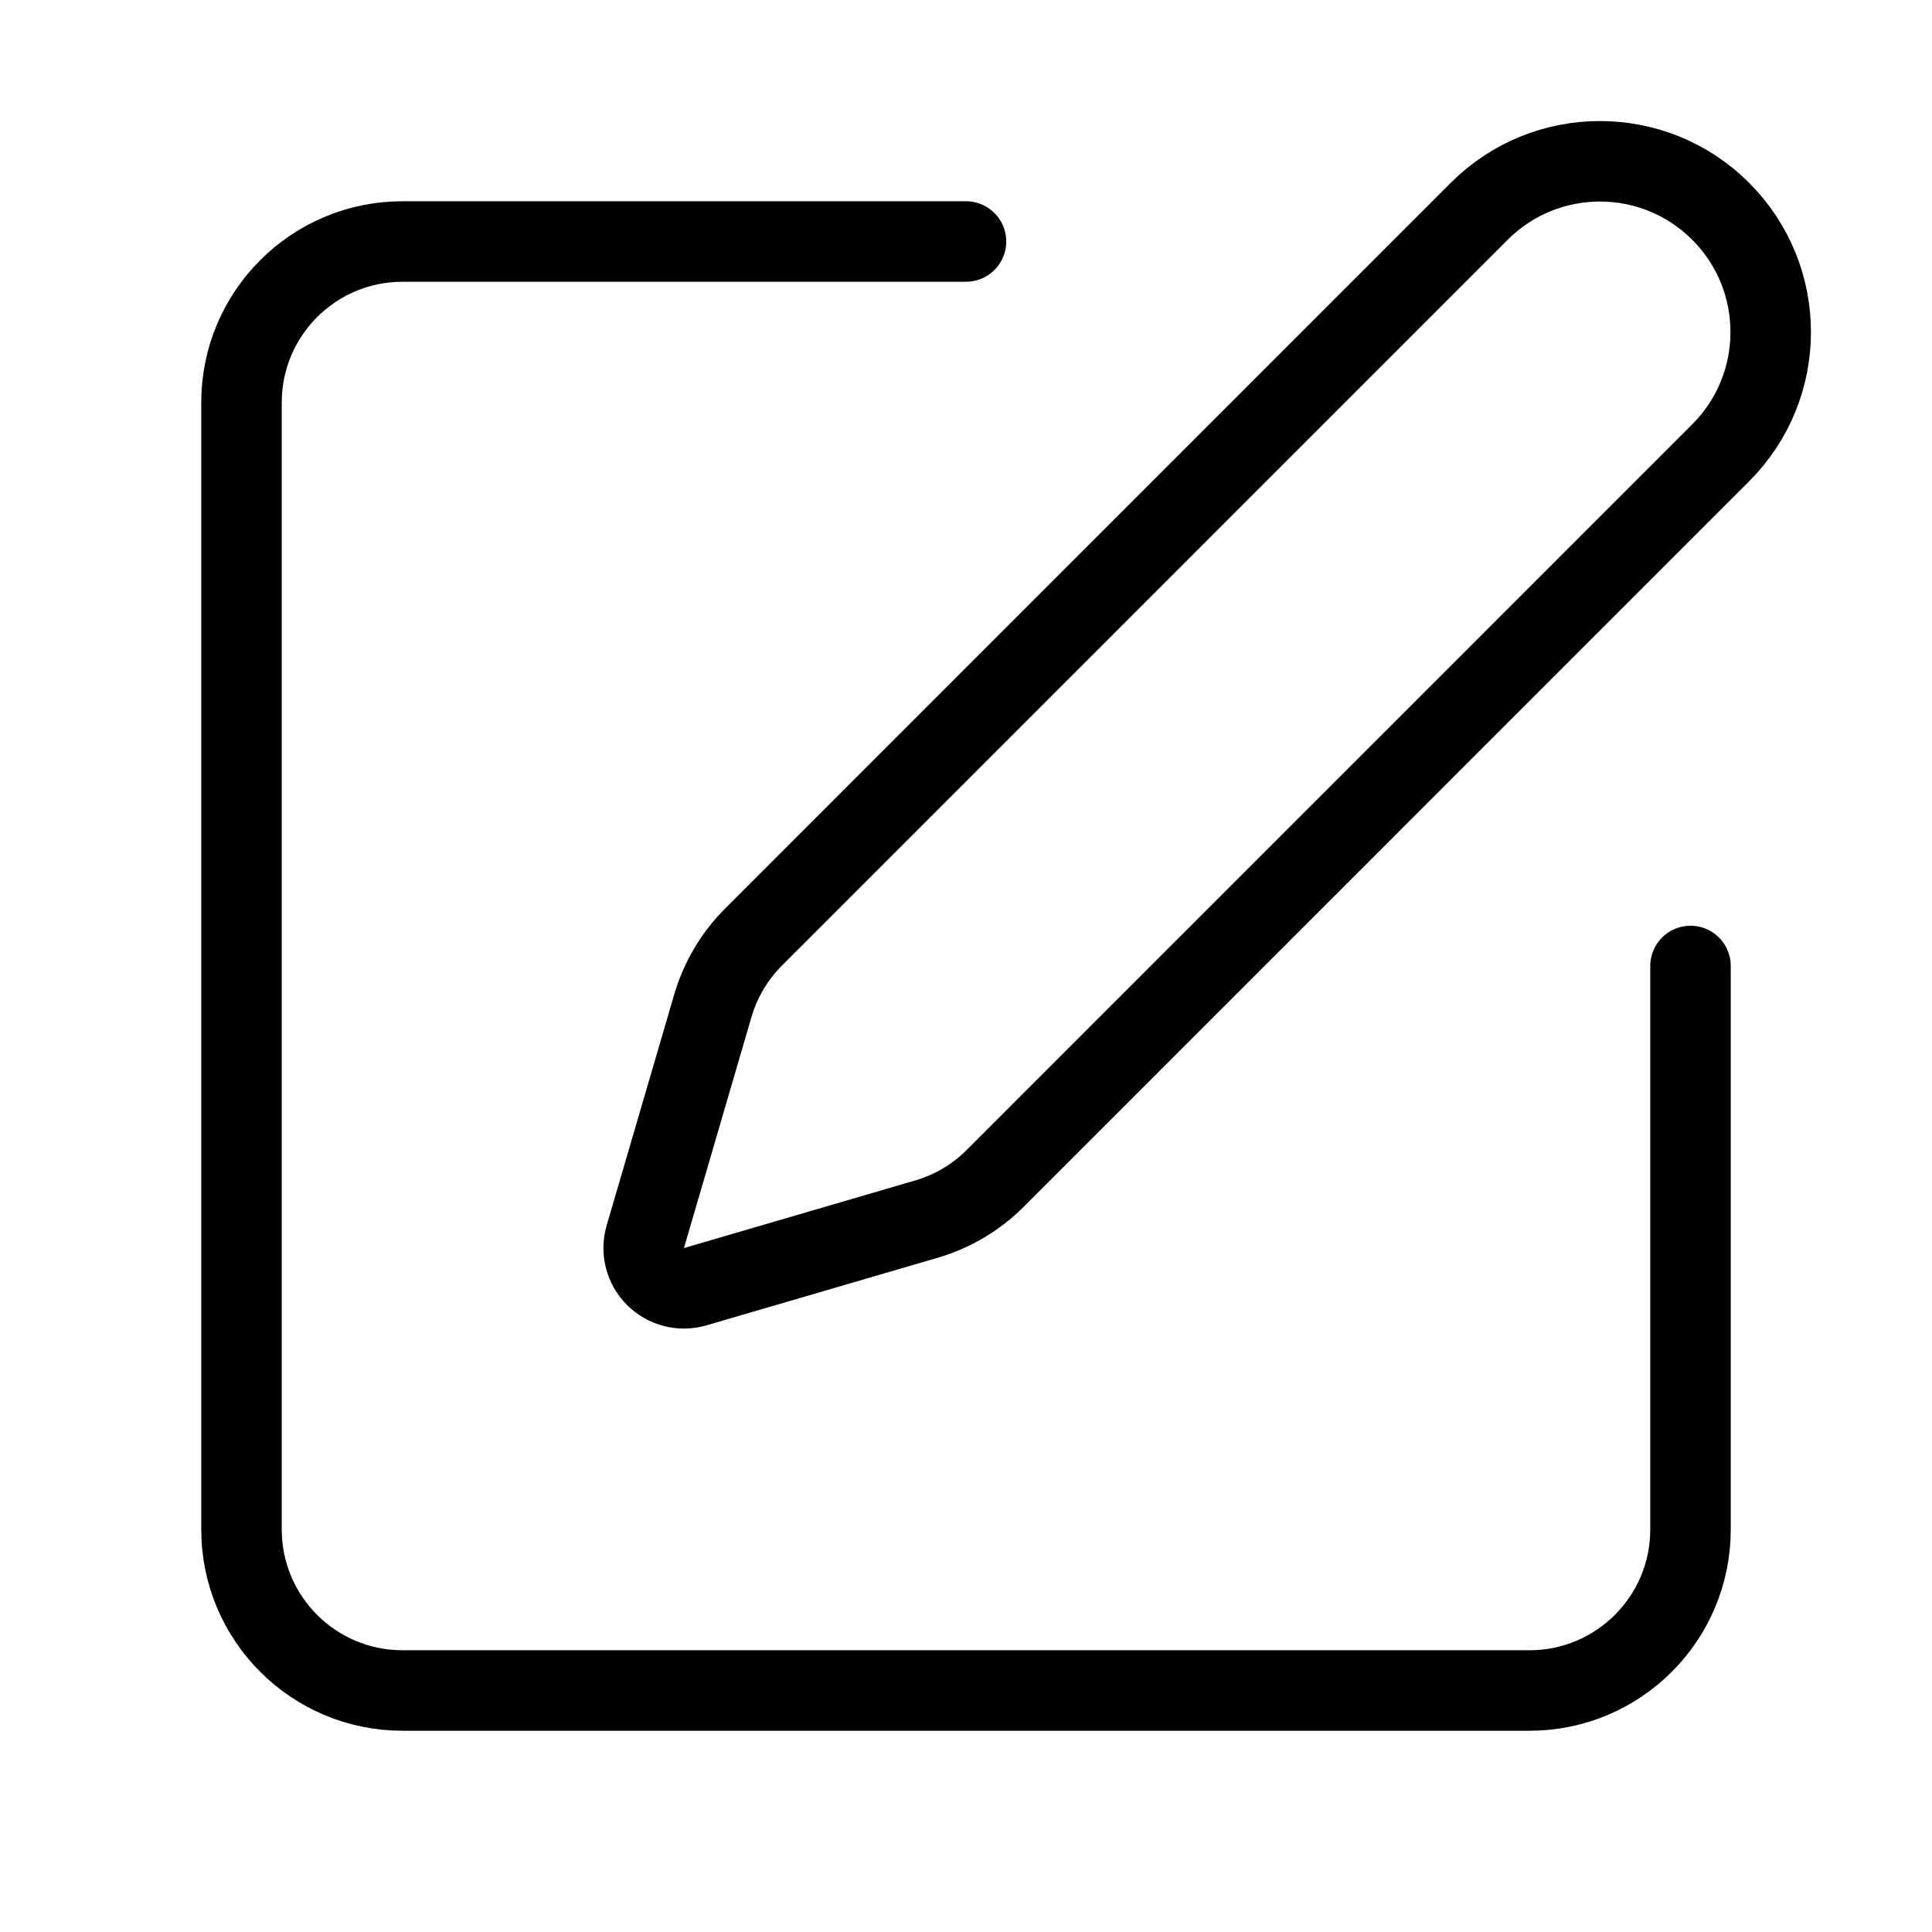
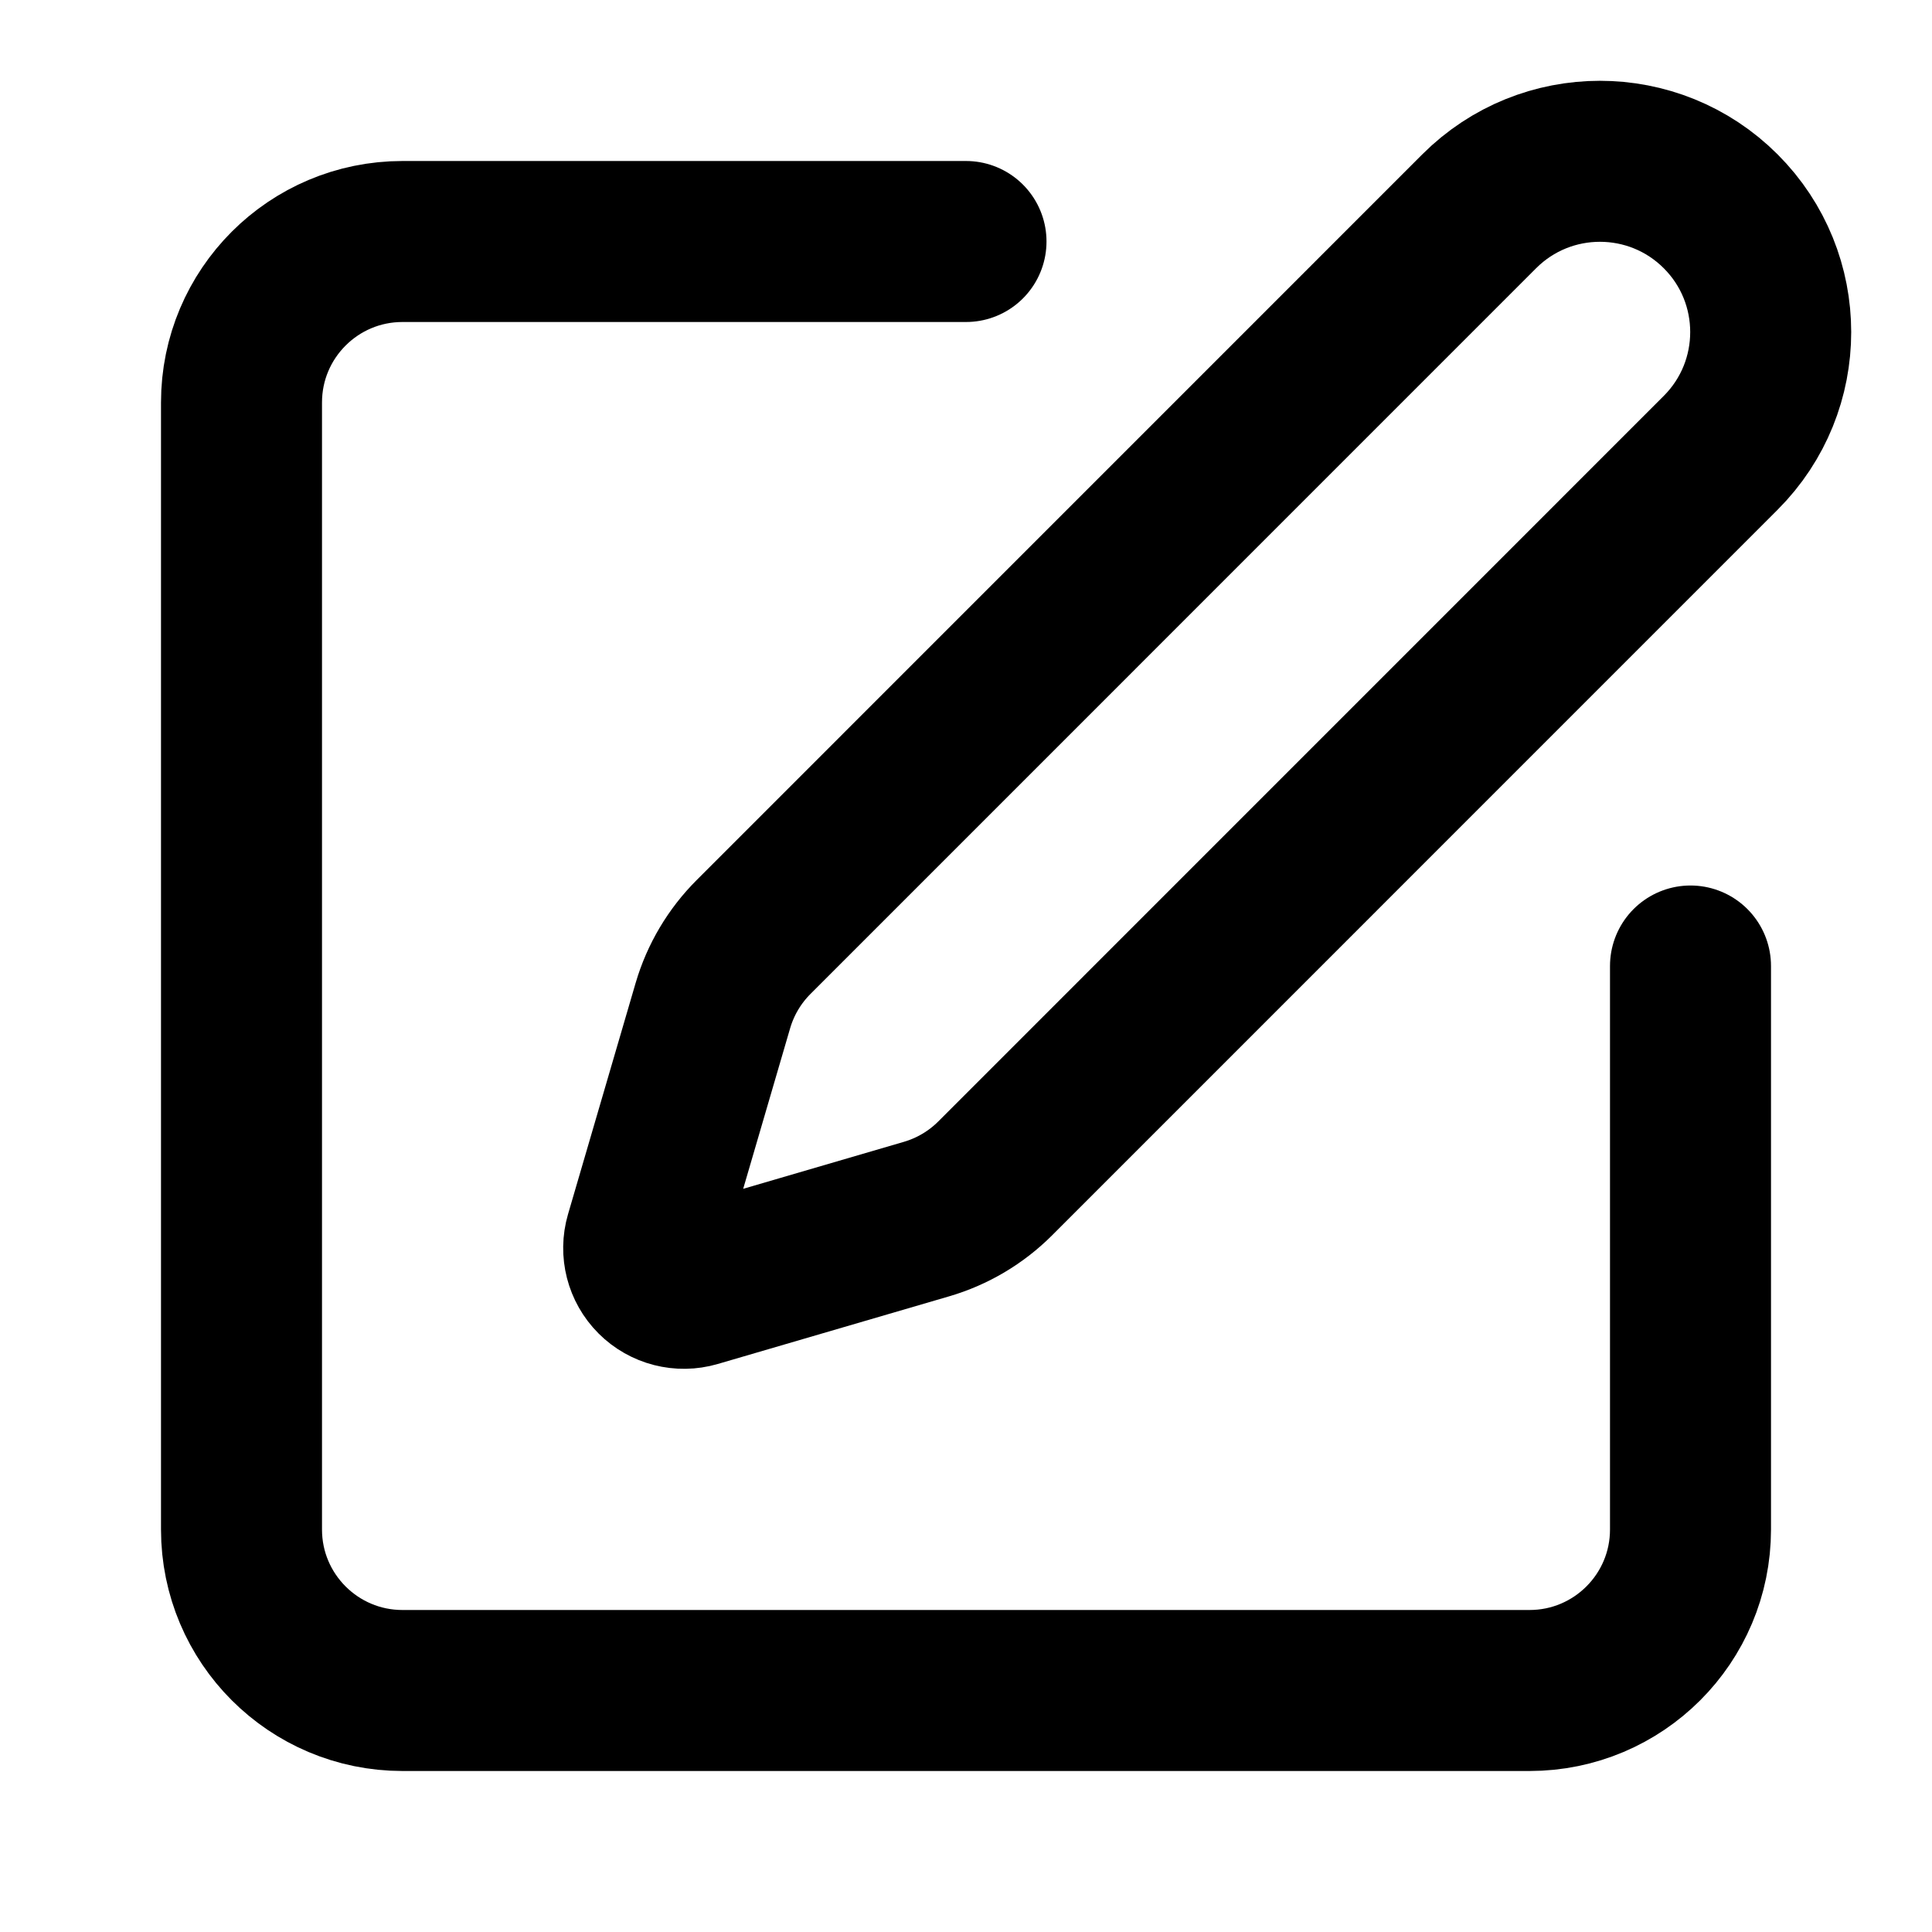
- <svg xmlns="http://www.w3.org/2000/svg" width="24" height="24" viewBox="0 0 24 24" fill="none" stroke="currentColor" stroke-width="1" stroke-linecap="round" stroke-linejoin="round" class="lucide lucide-square-pen-icon lucide-square-pen">
+ <svg xmlns="http://www.w3.org/2000/svg" width="24" height="24" viewBox="0 0 24 24" fill="none" stroke="currentColor" stroke-width="2" stroke-linecap="round" stroke-linejoin="round" class="lucide lucide-square-pen-icon lucide-square-pen">
  <path d="M12 3H5a2 2 0 0 0-2 2v14a2 2 0 0 0 2 2h14a2 2 0 0 0 2-2v-7" />
  <path d="M18.375 2.625a1 1 0 0 1 3 3l-9.013 9.014a2 2 0 0 1-.853.505l-2.873.84a.5.5 0 0 1-.62-.62l.84-2.873a2 2 0 0 1 .506-.852z" />
</svg>
